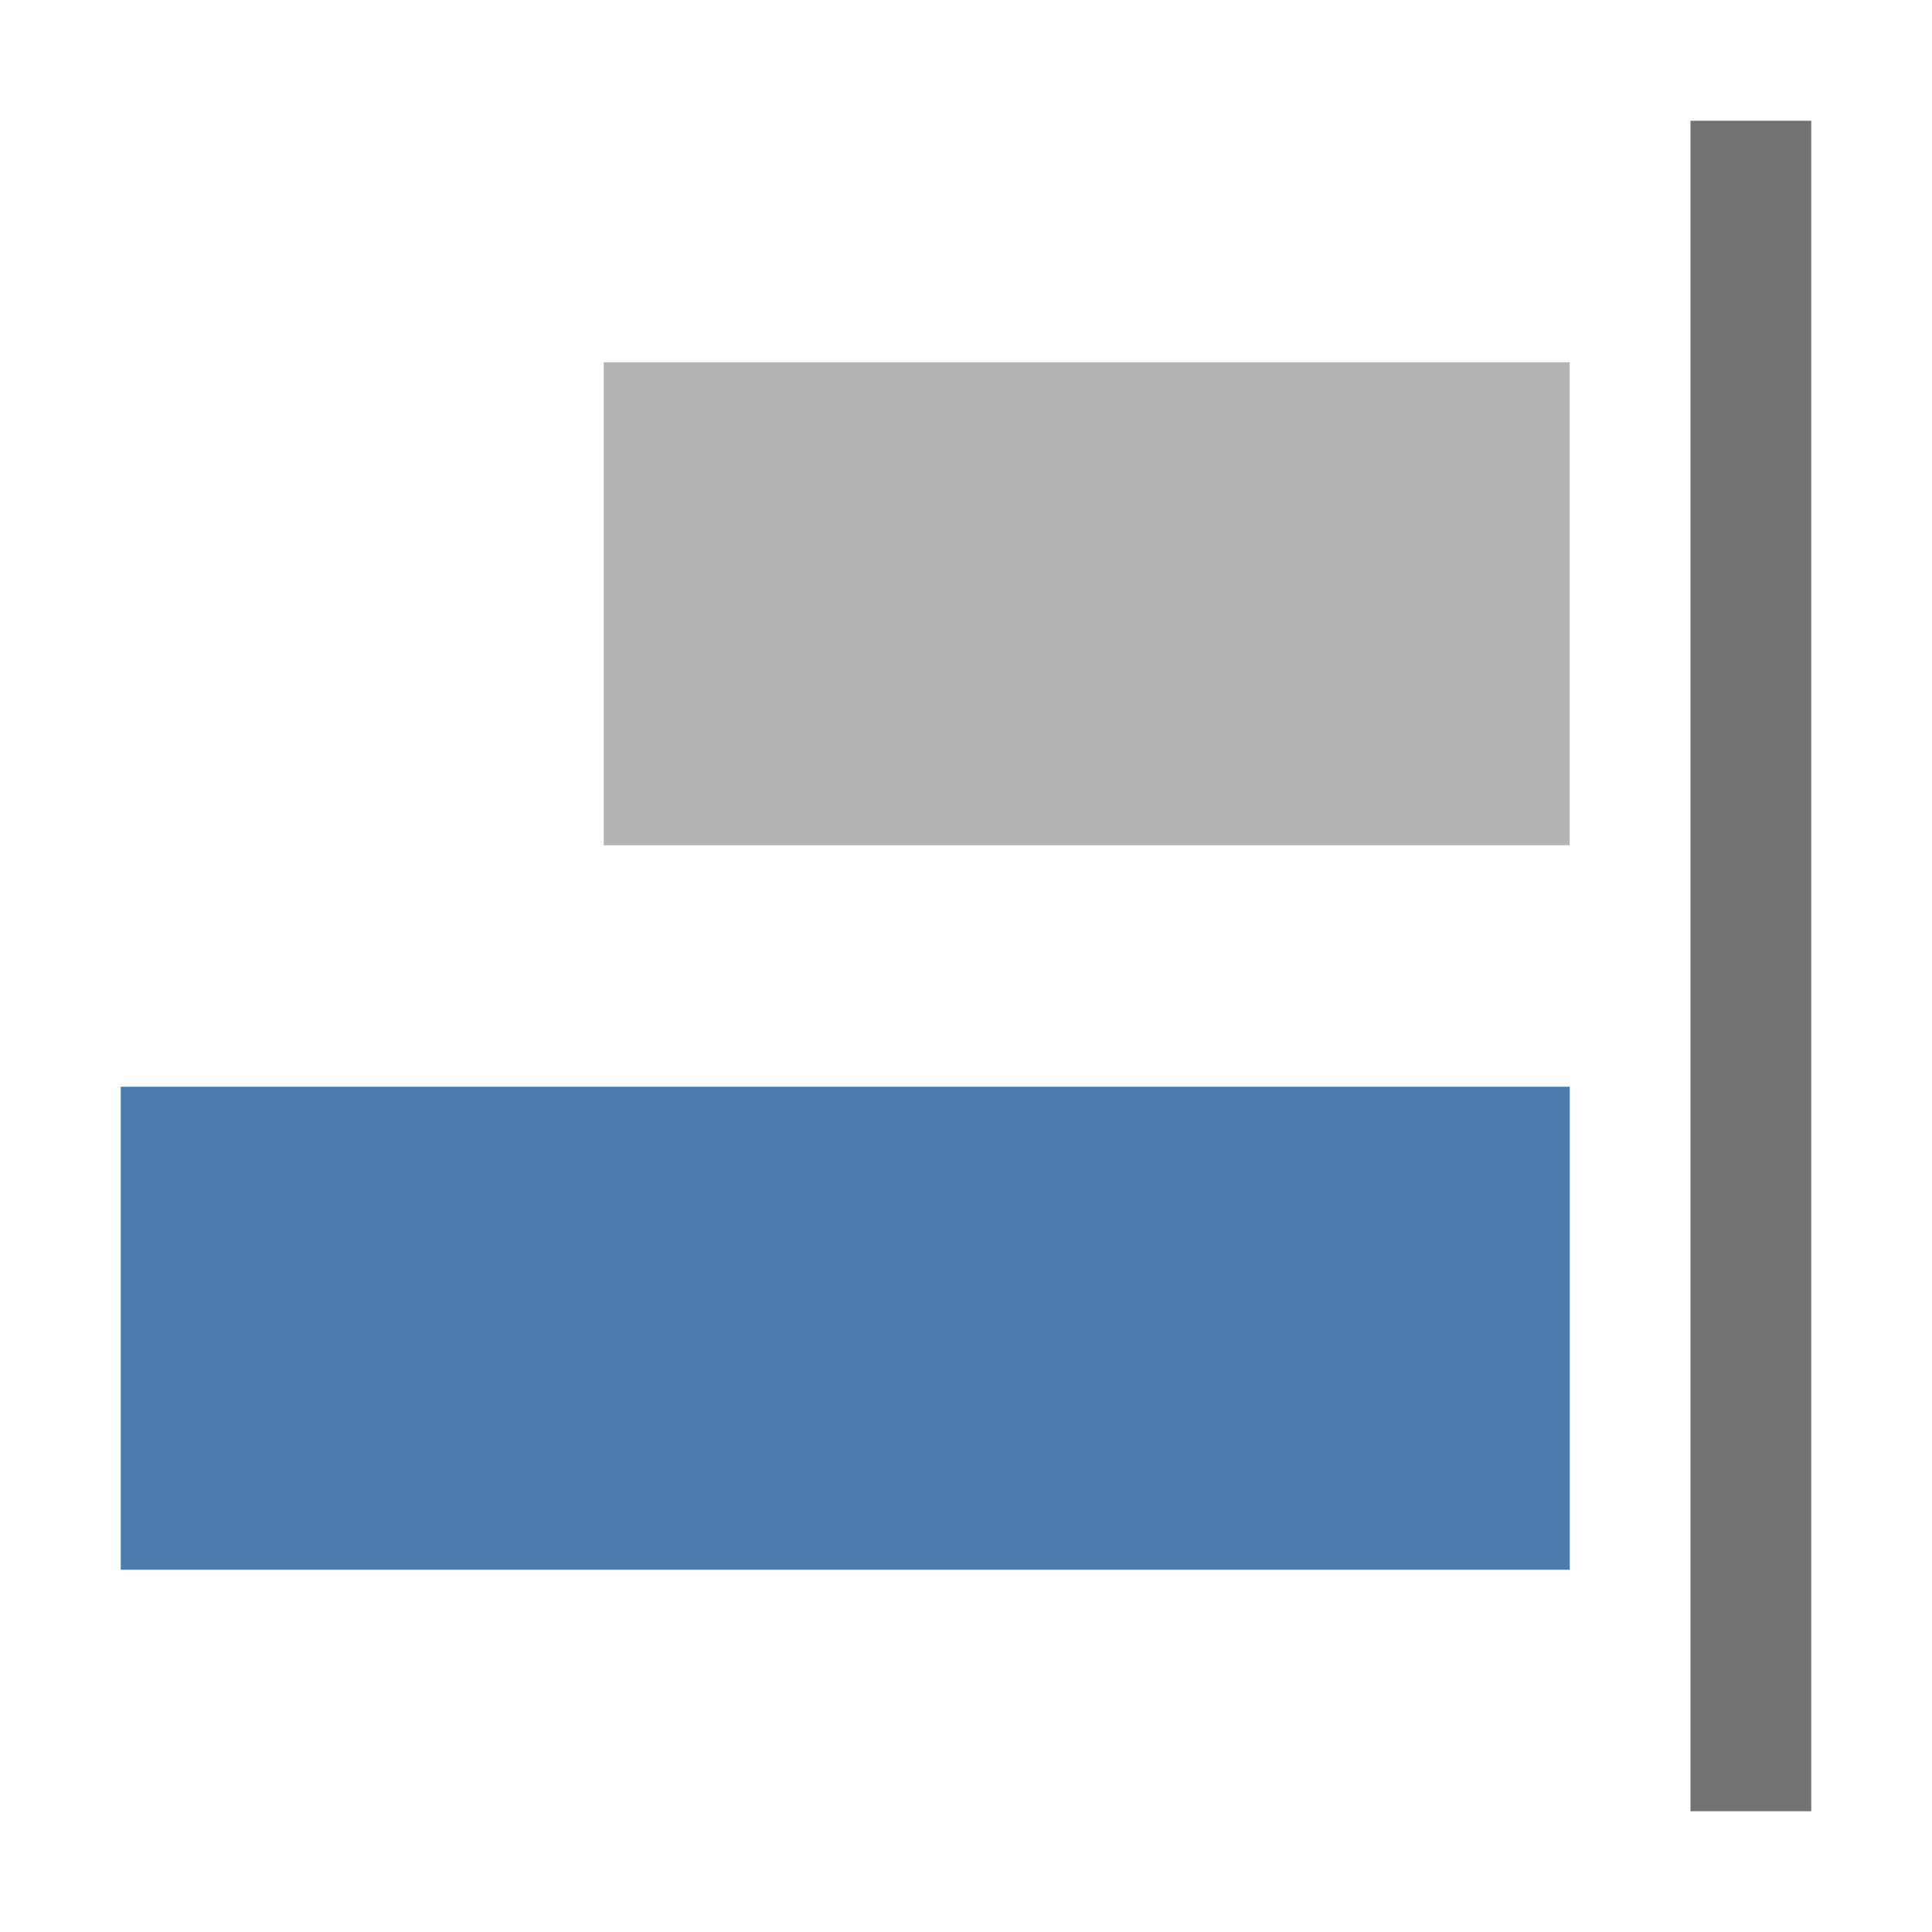
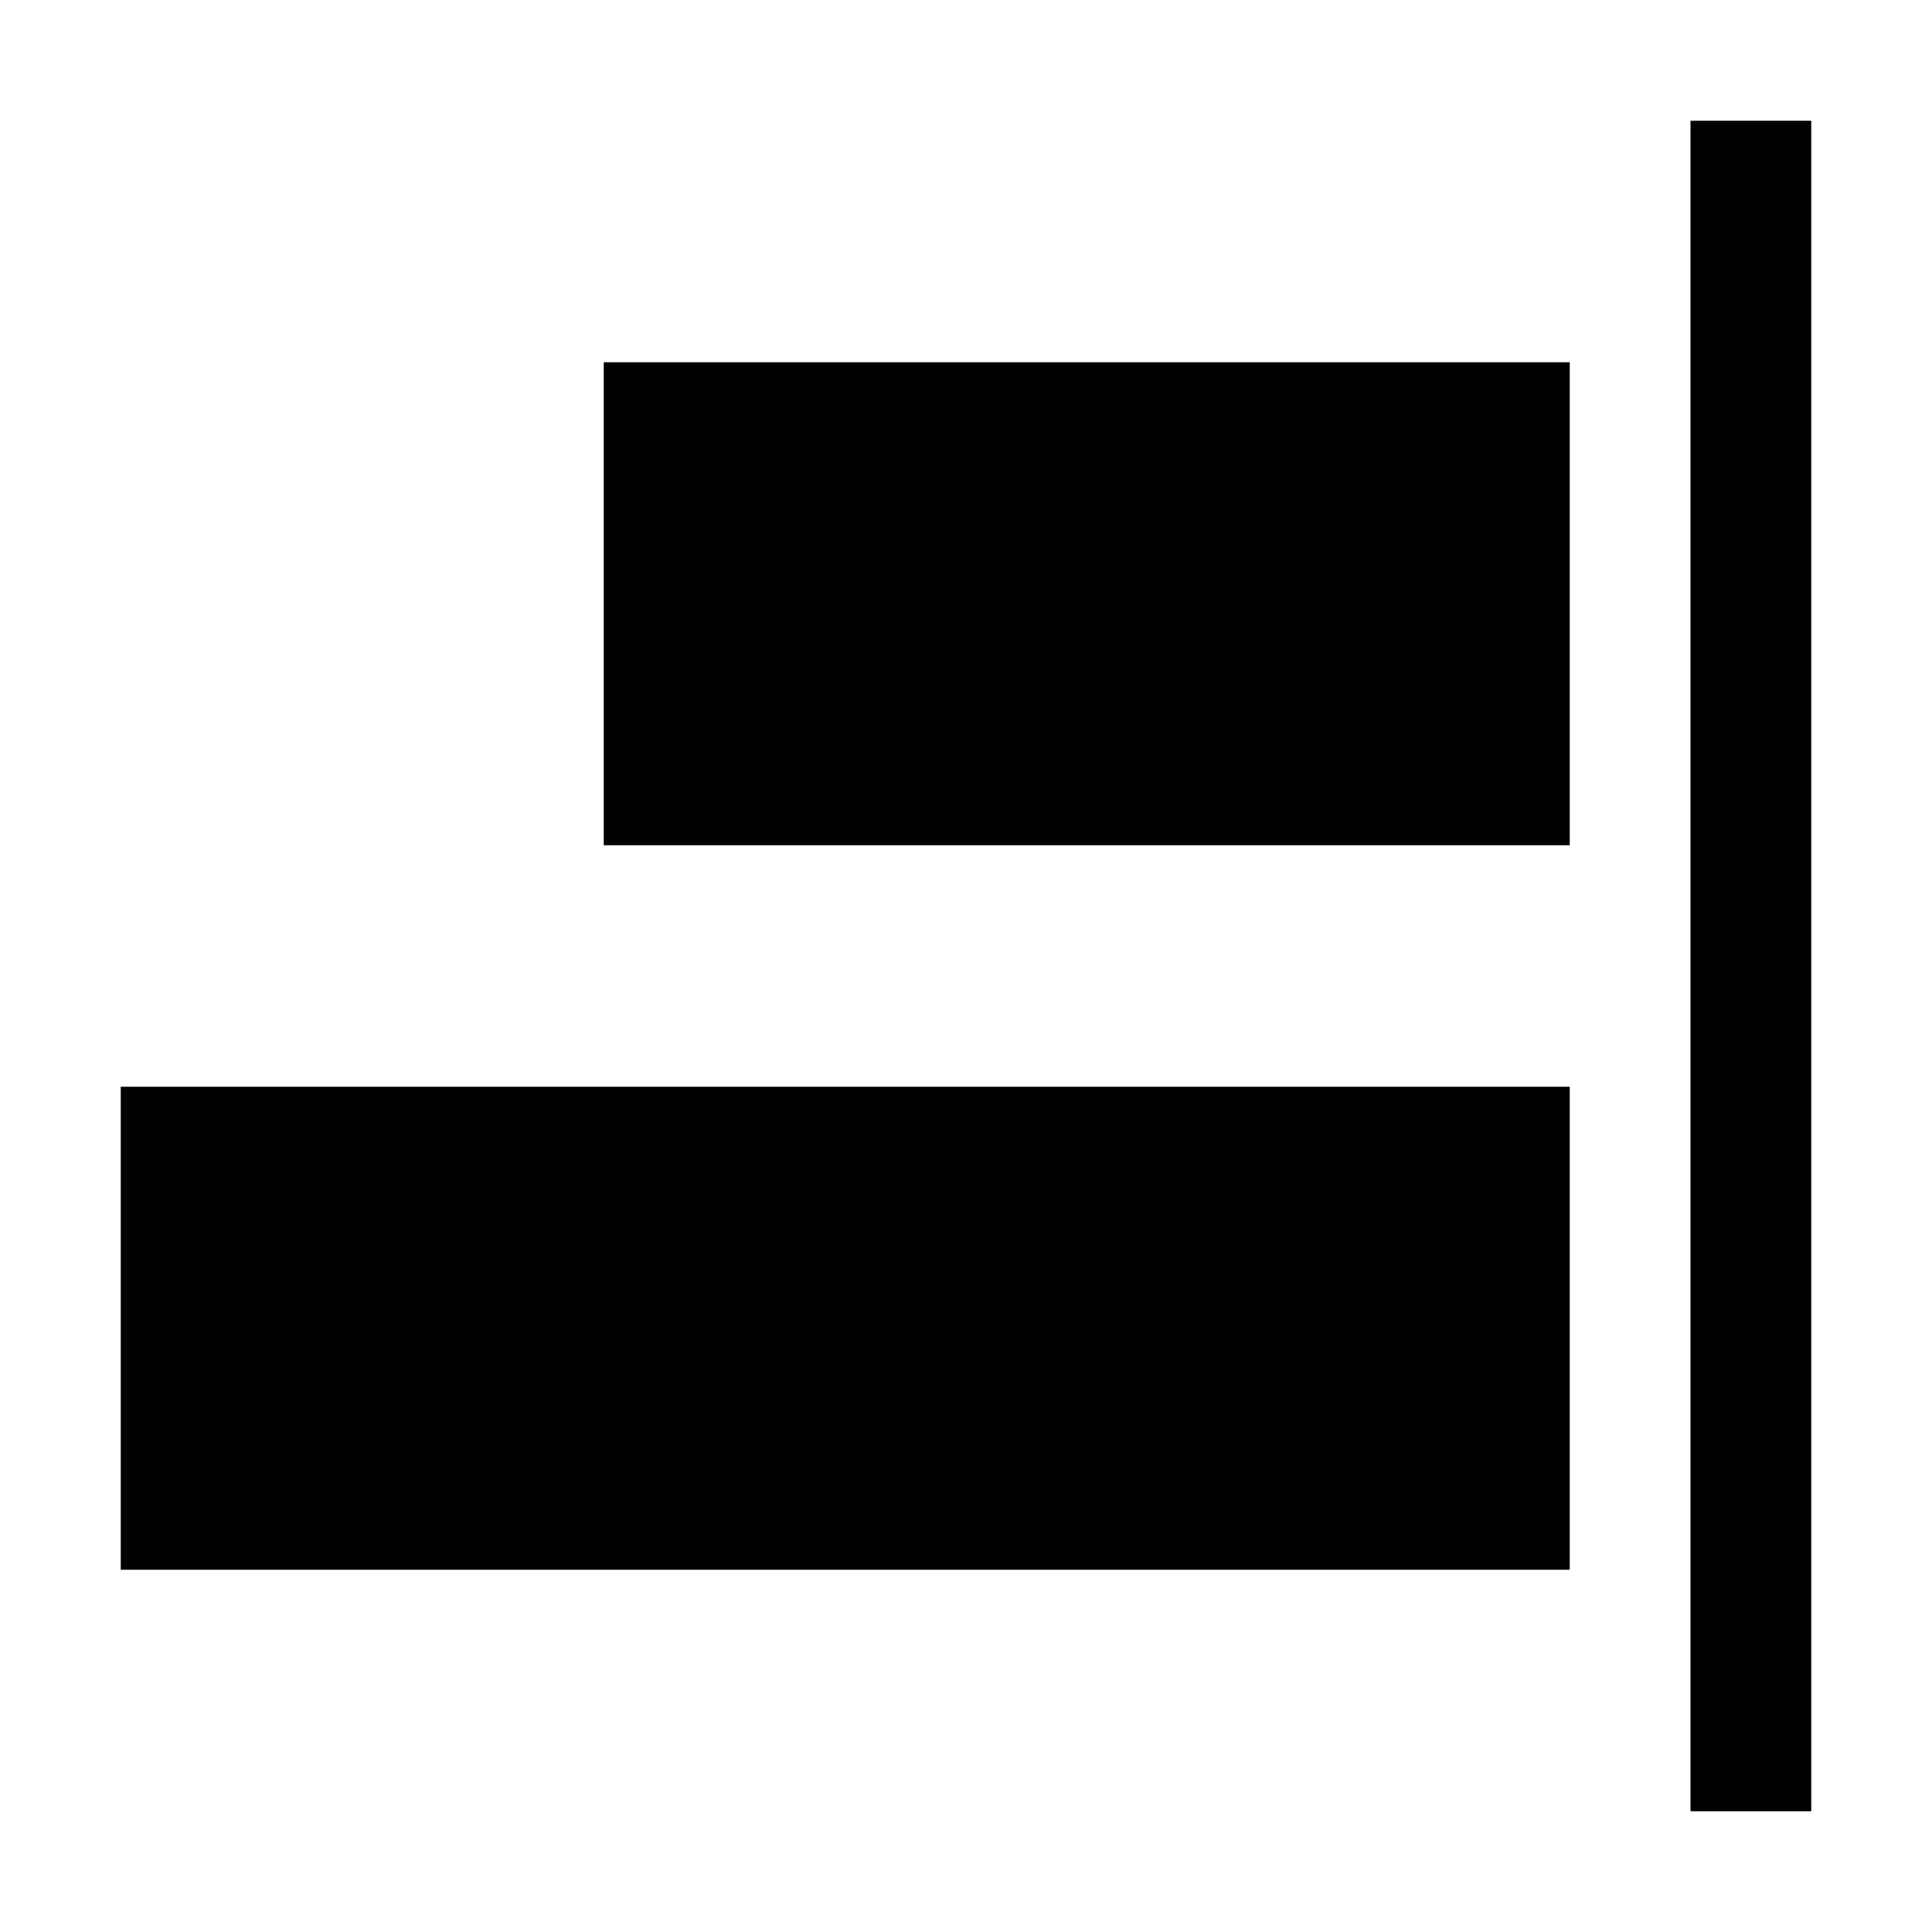
<svg xmlns="http://www.w3.org/2000/svg" t="1713769387387" class="icon" viewBox="0 0 1024 1024" version="1.1" p-id="20415" width="200" height="200">
-   <path d="M896 64h64v896h-64z" fill="#727272" p-id="20416" />
-   <path d="M320 192h512v256H320z" fill="#B3B3B3" p-id="20417" />
-   <path d="M64 576h768v256H64z" fill="#497CAD" p-id="20418" />
+   <path d="M896 64h64v896h-64z" lee="#727272" p-id="20416" />
+   <path d="M320 192h512v256H320z" lee="#B3B3B3" p-id="20417" />
+   <path d="M64 576h768v256H64z" lee="#497CAD" p-id="20418" />
</svg>
